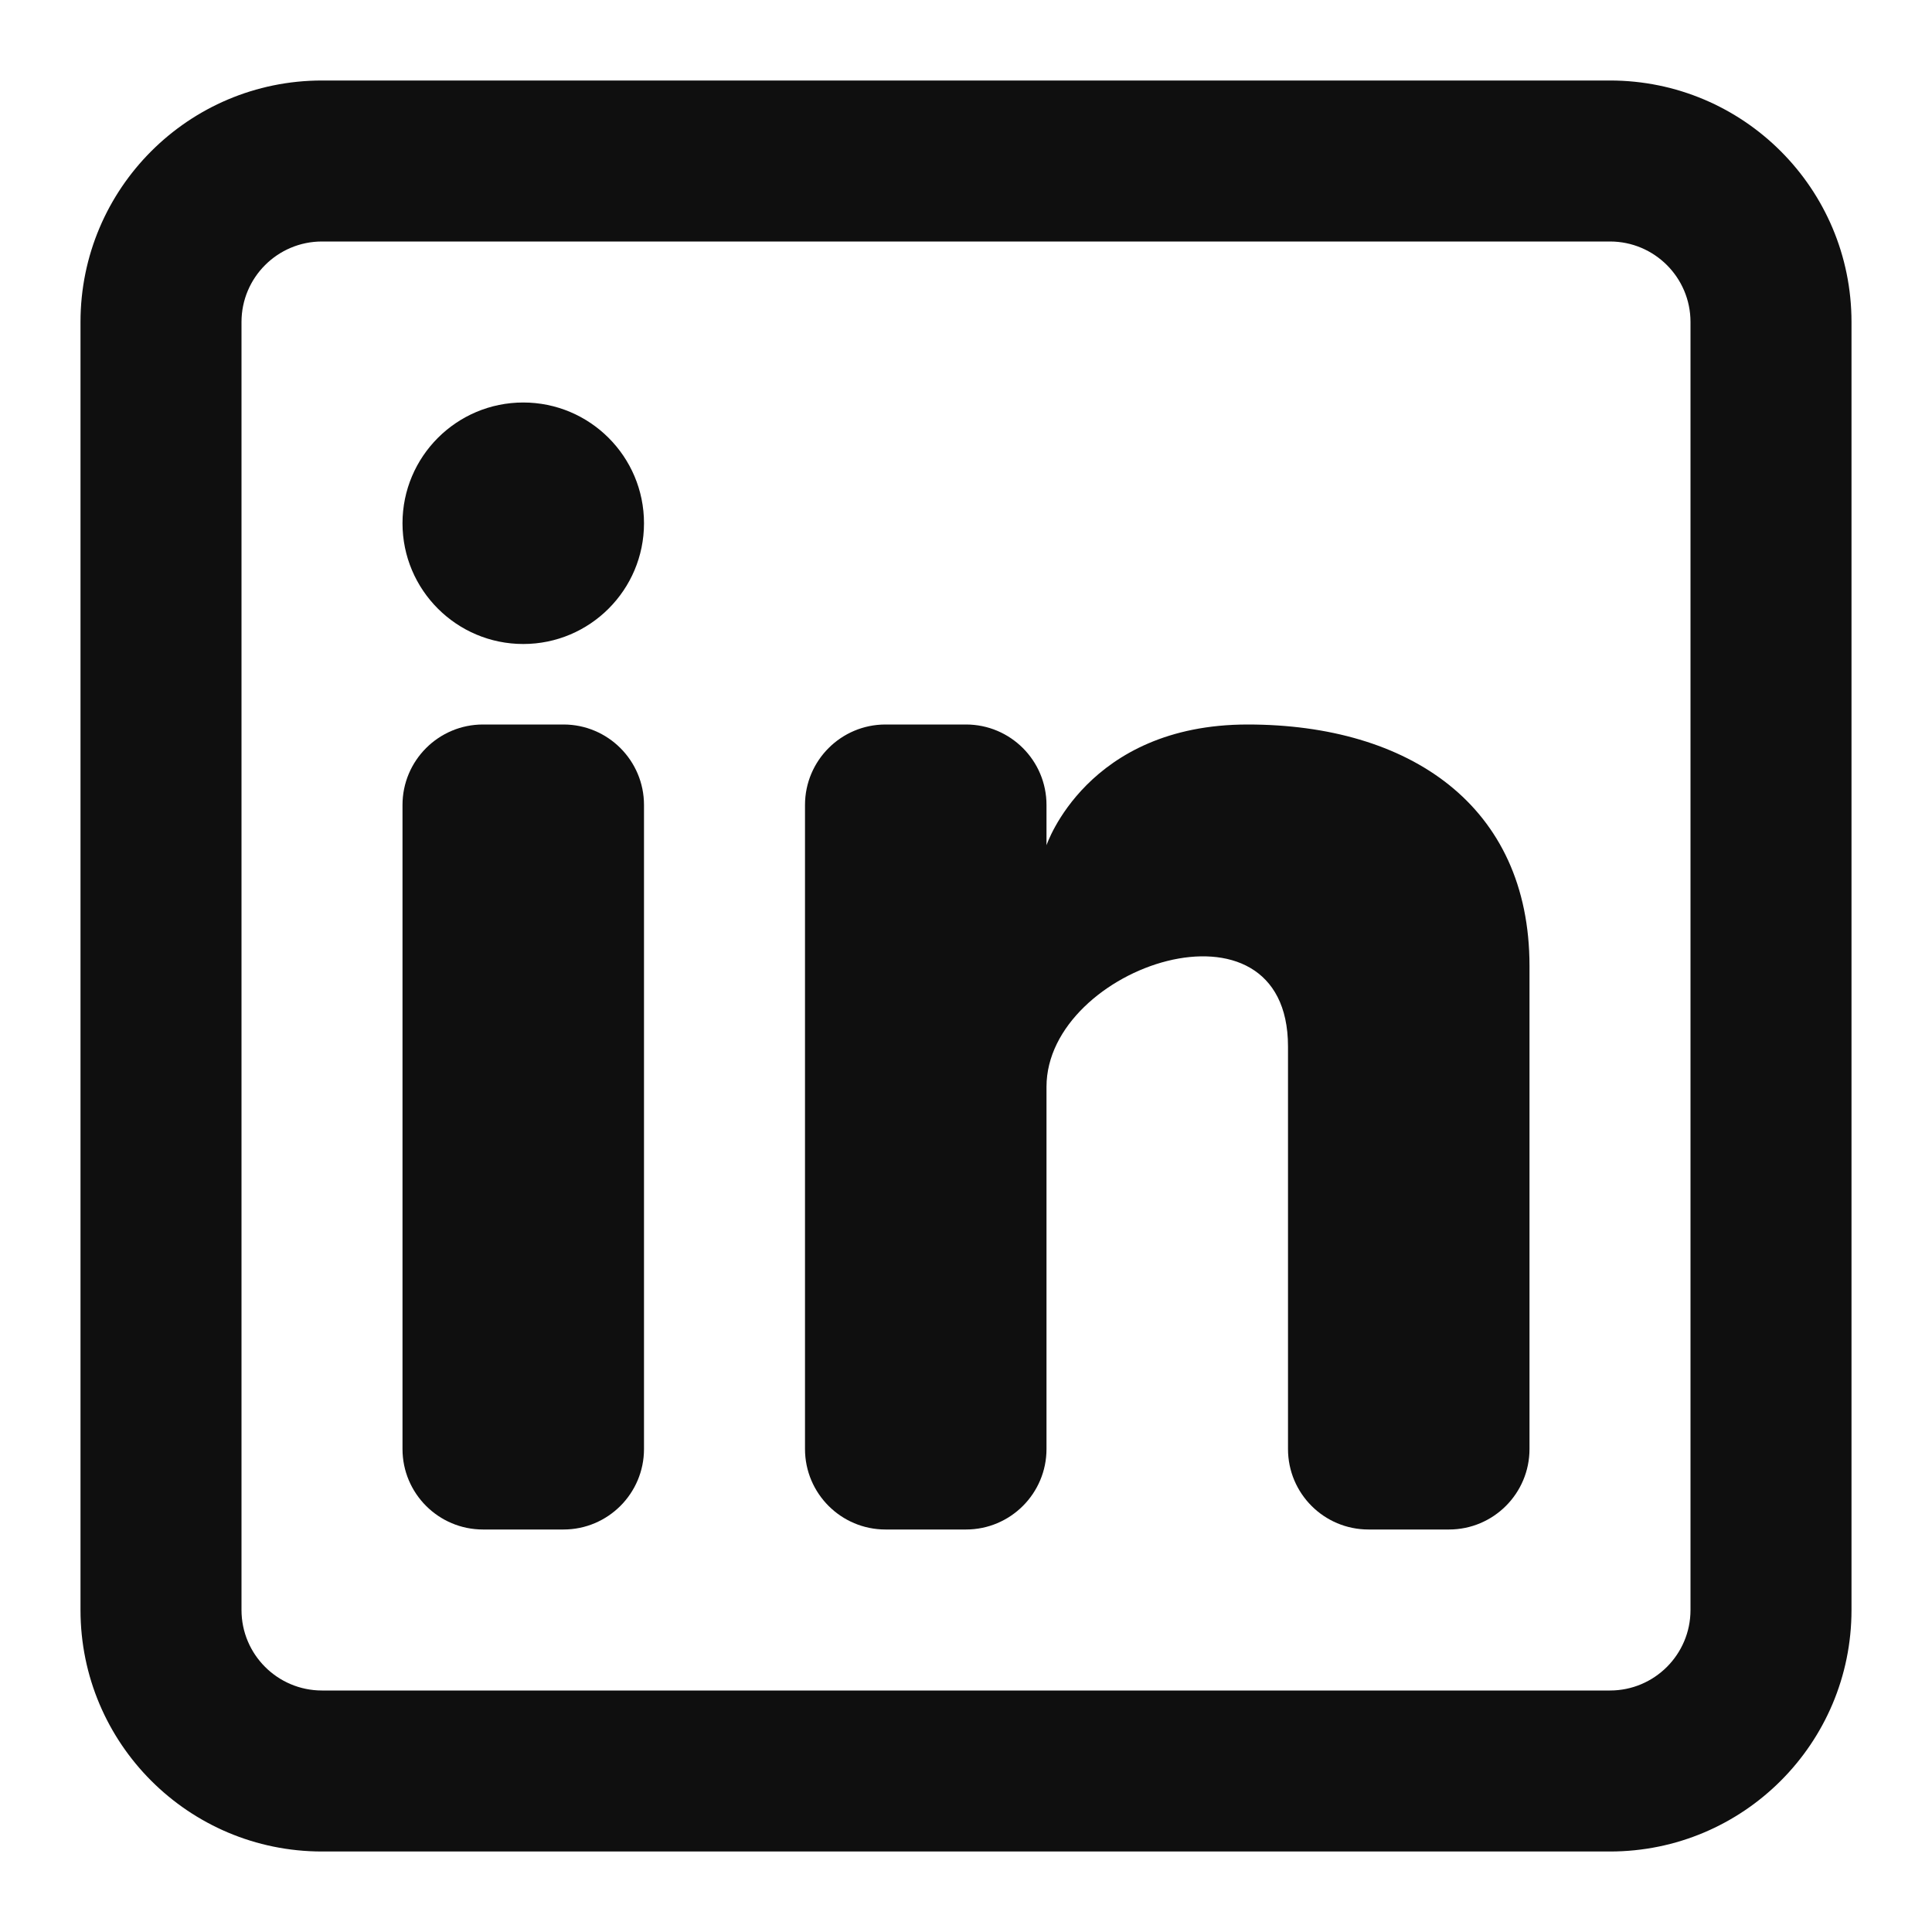
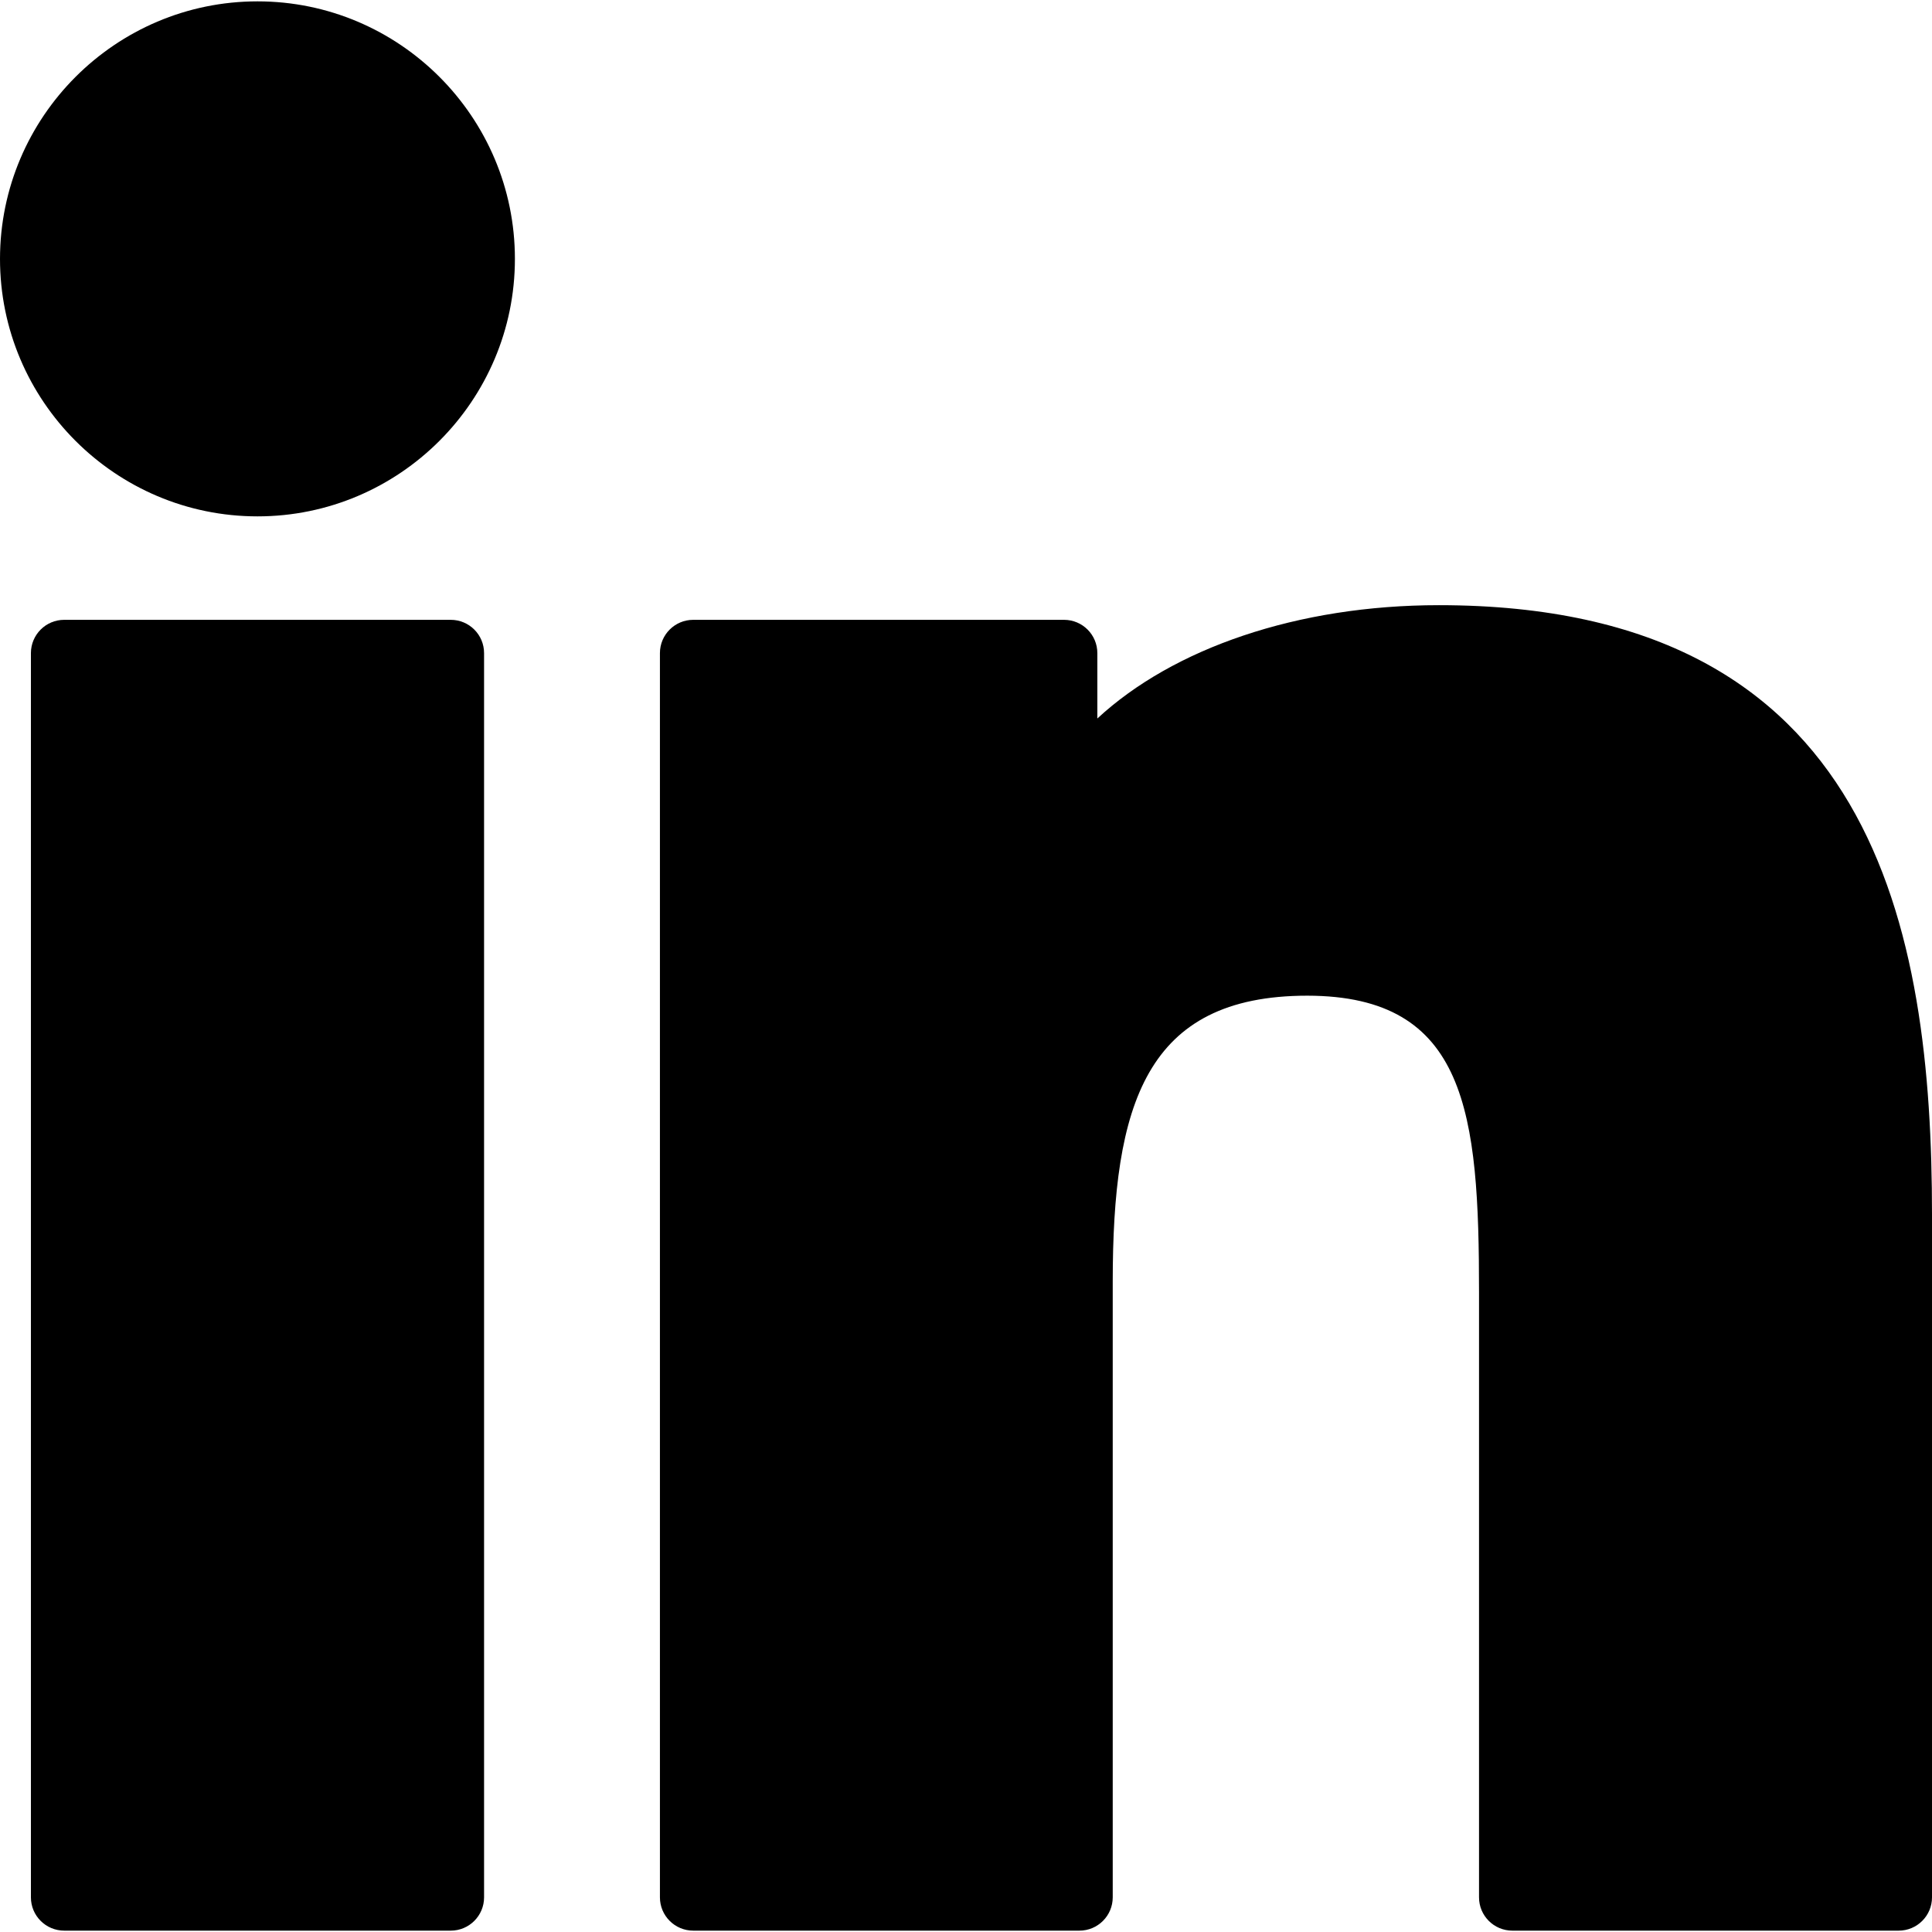
- <svg xmlns="http://www.w3.org/2000/svg" width="800px" height="800px" viewBox="0 0 24 24" fill="none">
-   <path d="M6.5 8C7.328 8 8 7.328 8 6.5C8 5.672 7.328 5 6.5 5C5.672 5 5 5.672 5 6.5C5 7.328 5.672 8 6.5 8Z" fill="#0F0F0F" />
-   <path d="M5 10C5 9.448 5.448 9 6 9H7C7.552 9 8 9.448 8 10V18C8 18.552 7.552 19 7 19H6C5.448 19 5 18.552 5 18V10Z" fill="#0F0F0F" />
-   <path d="M11 19H12C12.552 19 13 18.552 13 18V13.5C13 12 16 11 16 13V18C16 18.553 16.448 19 17 19H18C18.552 19 19 18.552 19 18V12C19 10 17.5 9 15.5 9C13.5 9 13 10.5 13 10.5V10C13 9.448 12.552 9 12 9H11C10.448 9 10 9.448 10 10V18C10 18.552 10.448 19 11 19Z" fill="#0F0F0F" />
-   <path fill-rule="evenodd" clip-rule="evenodd" d="M20 1C21.657 1 23 2.343 23 4V20C23 21.657 21.657 23 20 23H4C2.343 23 1 21.657 1 20V4C1 2.343 2.343 1 4 1H20ZM20 3C20.552 3 21 3.448 21 4V20C21 20.552 20.552 21 20 21H4C3.448 21 3 20.552 3 20V4C3 3.448 3.448 3 4 3H20Z" fill="#0F0F0F" />
+ <svg xmlns="http://www.w3.org/2000/svg" fill="#000000" height="800px" width="800px" version="1.1" id="Capa_1" viewBox="0 0 260.366 260.366" xml:space="preserve">
+   <g>
+     <path d="M34.703,0.183C15.582,0.183,0.014,15.748,0,34.884C0,54.02,15.568,69.588,34.703,69.588   c19.128,0,34.688-15.568,34.688-34.704C69.391,15.75,53.83,0.183,34.703,0.183z" />
+     <path d="M60.748,83.531H8.654c-2.478,0-4.488,2.009-4.488,4.489v167.675c0,2.479,2.01,4.488,4.488,4.488h52.093   c2.479,0,4.489-2.01,4.489-4.488V88.02C65.237,85.539,63.227,83.531,60.748,83.531z" />
+     <path d="M193.924,81.557c-19.064,0-35.817,5.805-46.04,15.271V88.02c0-2.48-2.01-4.489-4.489-4.489H93.424   c-2.479,0-4.489,2.009-4.489,4.489v167.675c0,2.479,2.01,4.488,4.489,4.488h52.044c2.479,0,4.489-2.01,4.489-4.488v-82.957   c0-23.802,4.378-38.555,26.227-38.555c21.526,0.026,23.137,15.846,23.137,39.977v81.535c0,2.479,2.01,4.488,4.49,4.488h52.068   c2.478,0,4.488-2.01,4.488-4.488v-91.977C260.366,125.465,252.814,81.557,193.924,81.557z" />
+   </g>
</svg>
